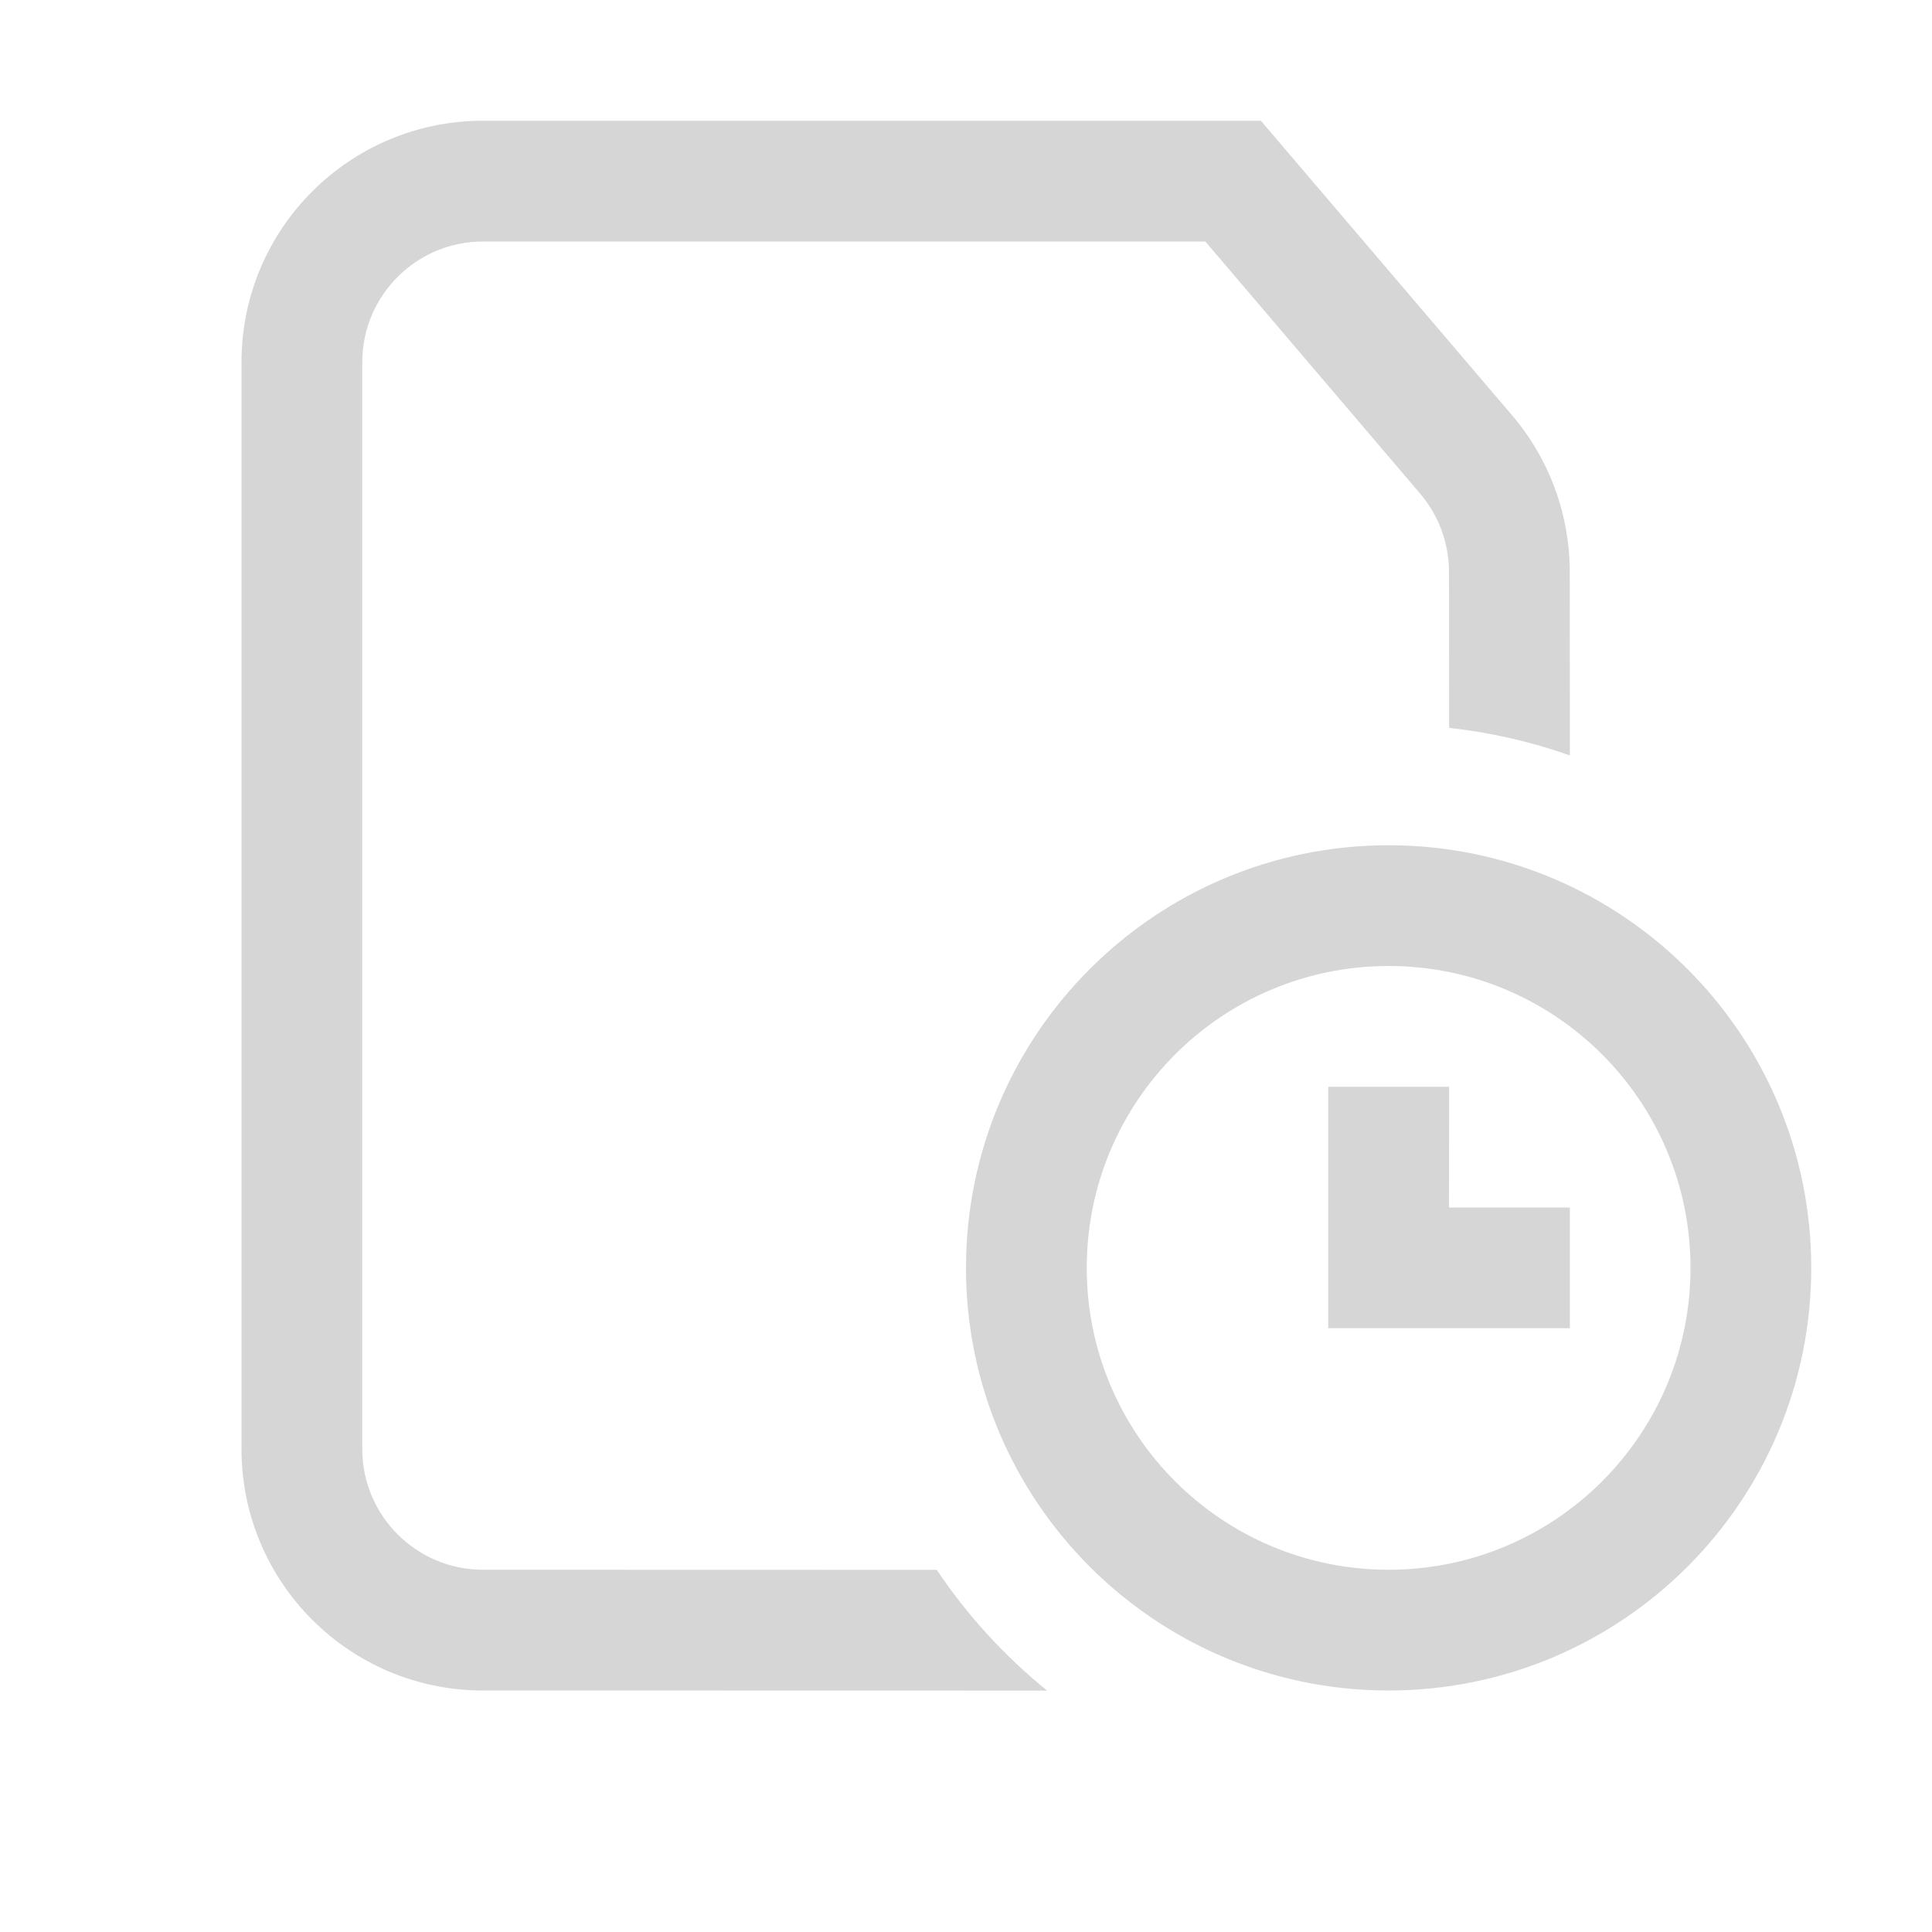
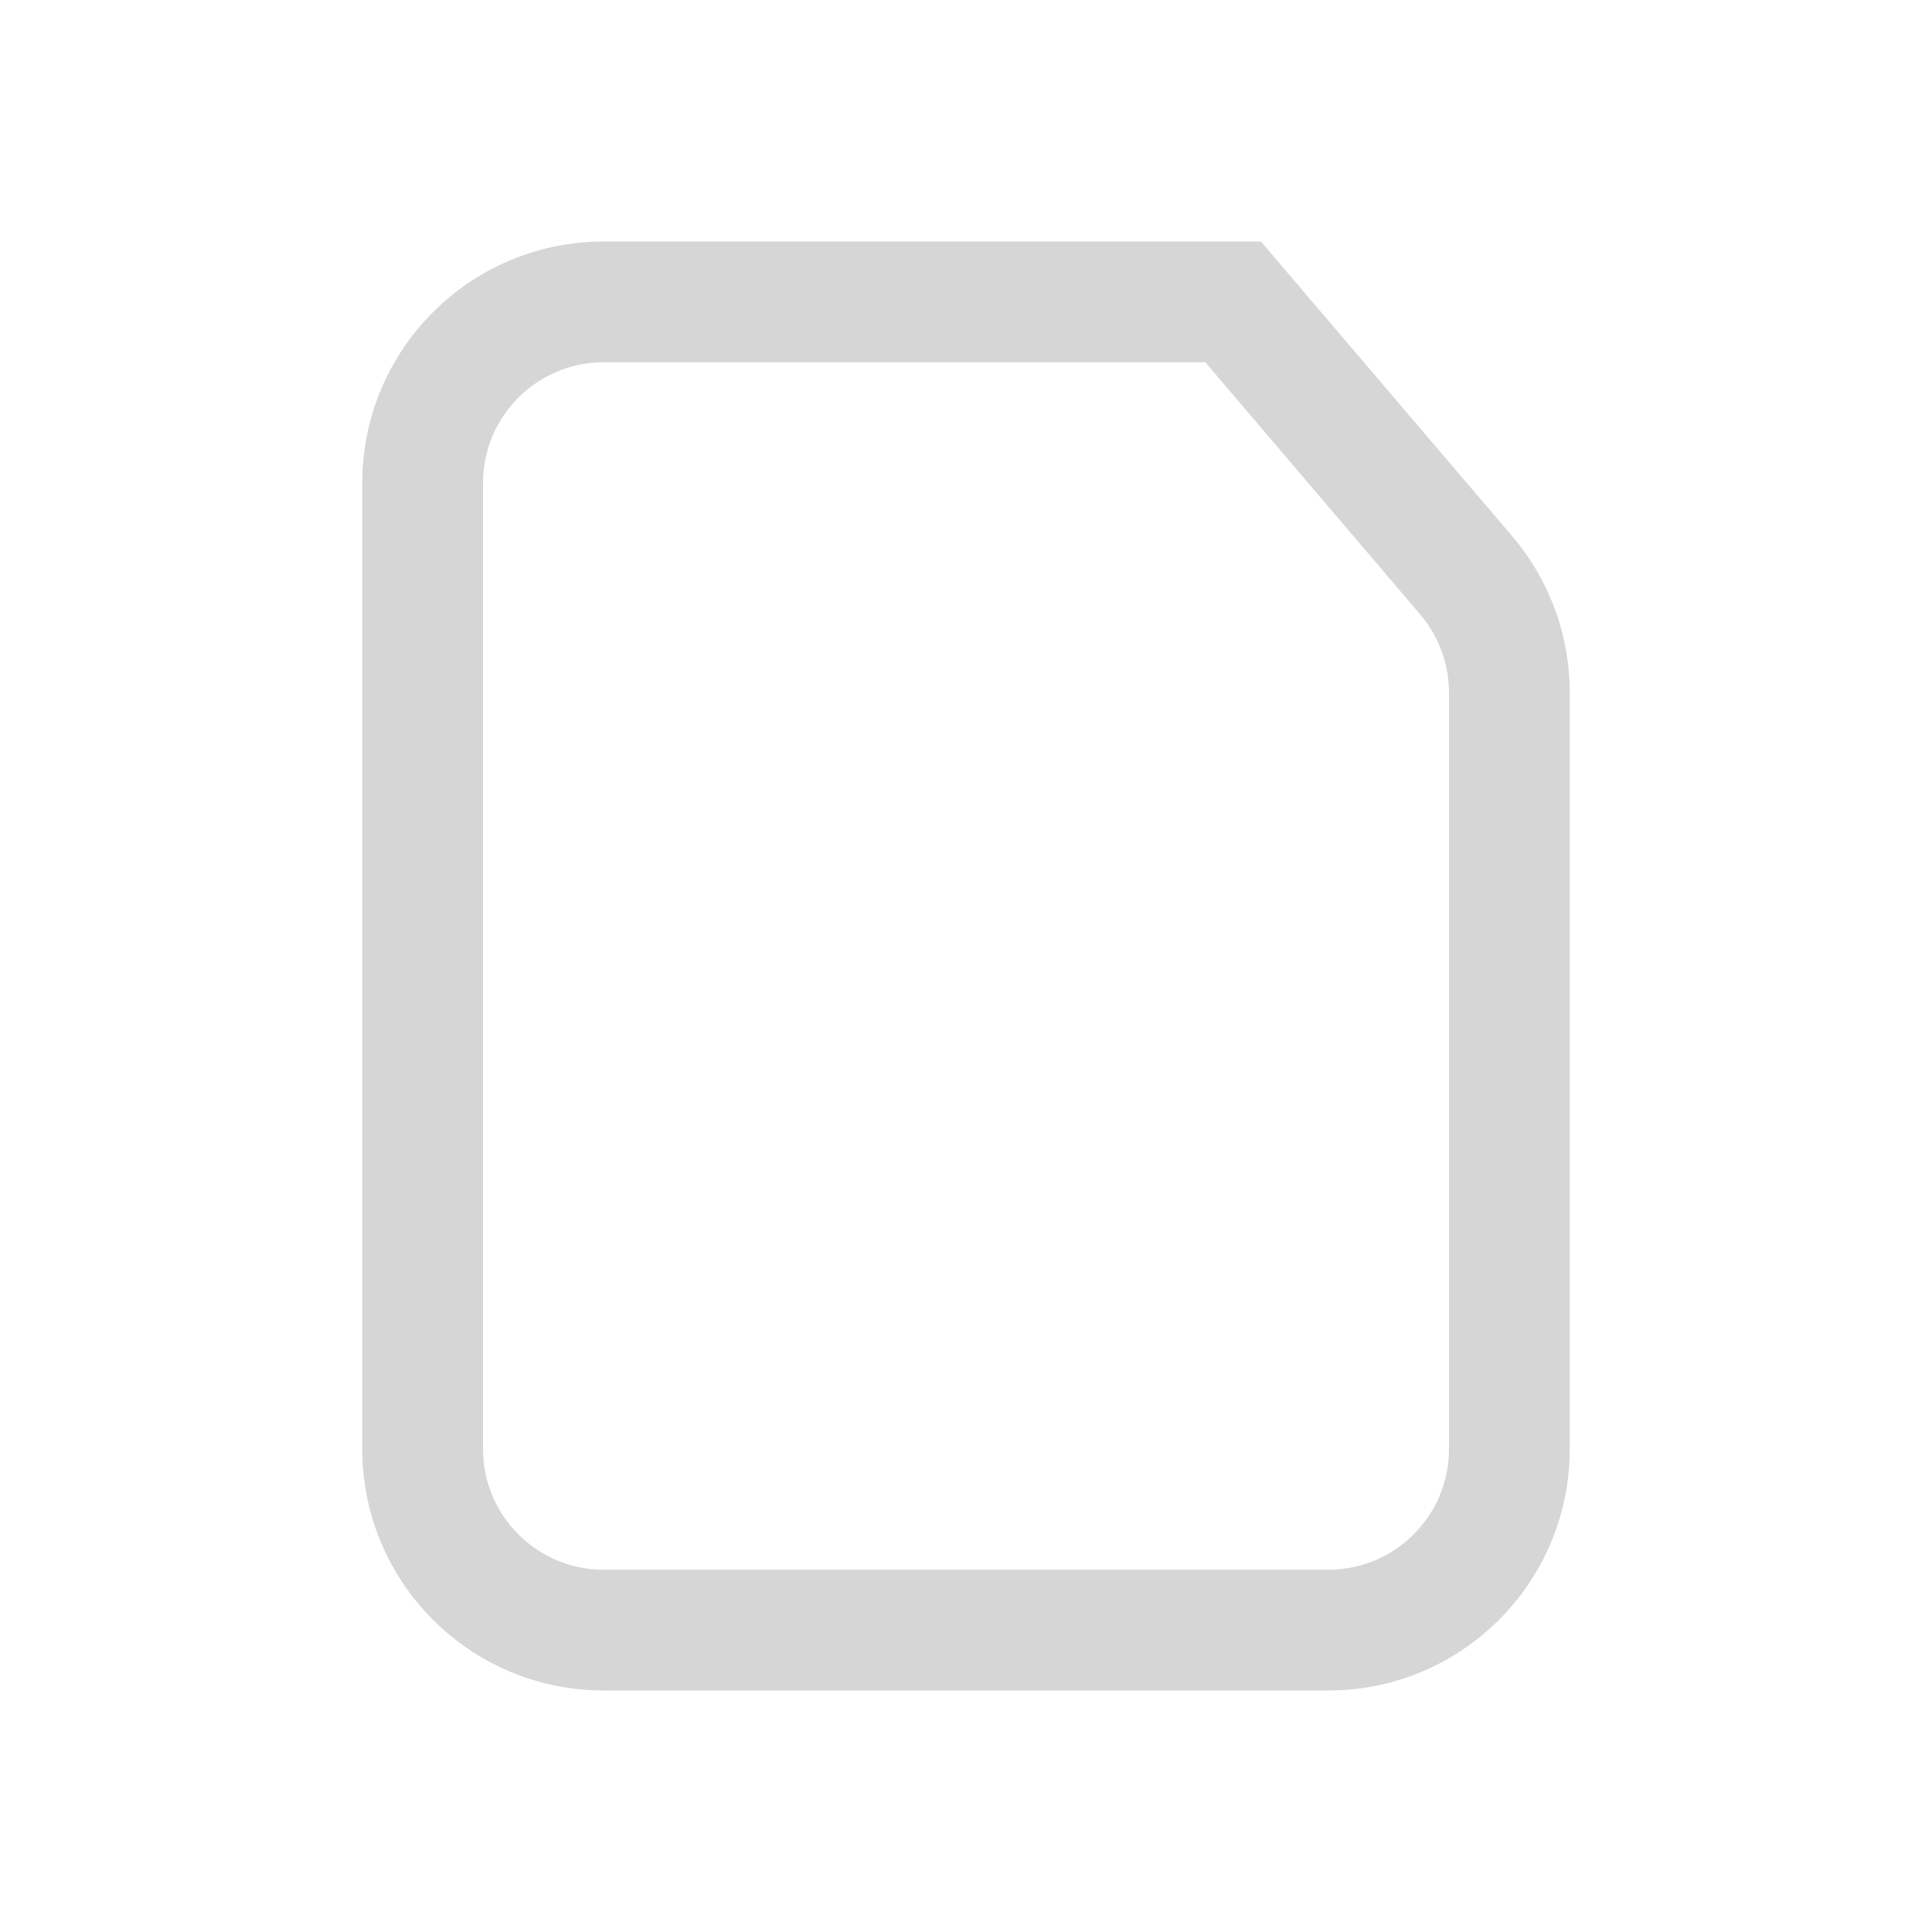
<svg xmlns="http://www.w3.org/2000/svg" width="16px" height="16px" viewBox="0 0 16 16" version="1.1">
-   <g id="icon/icon_cache-each" stroke="none" stroke-width="1" fill="none" fill-rule="evenodd">
-     <path d="M10.442,1 L12.522,3.439 C12.831,3.801 13,4.261 13,4.737 L13.001,6.256 C12.683,6.144 12.348,6.066 12.001,6.028 L12,4.737 C12,4.499 11.915,4.269 11.761,4.088 L9.982,2 L4,2 C3.448,2 3,2.448 3,3 L3,12 C3,12.552 3.448,13 4,13 L7.758,13.001 C8.011,13.378 8.32,13.716 8.672,14.001 L4,14 C2.895,14 2,13.105 2,12 L2,3 C2,1.895 2.895,1 4,1 L10.442,1 Z M11.5,7 C13.433,7 15,8.567 15,10.5 C15,12.433 13.433,14 11.5,14 C9.567,14 8,12.433 8,10.5 C8,8.567 9.567,7 11.5,7 Z M11.5,8 C10.119,8 9,9.119 9,10.5 C9,11.881 10.119,13 11.5,13 C12.881,13 14,11.881 14,10.5 C14,9.119 12.881,8 11.5,8 Z M12.001,9 L12,10 L13.001,10 L13.001,11 L11,11 L11,9 L12.001,9 Z" id="Combined-Shape" fill="#d6d6d6" fill-rule="nonzero" />
+   <g id="catalog_cache_item" stroke="none" stroke-width="1" fill="none" fill-rule="evenodd">
+     <path d="M5,2 C3.895,2 3,2.895 3,4 L3,12 C3,13.105 3.895,14 5,14 L11,14 C12.105,14 13,13.105 13,12 L13,5.737 C13,5.261 12.831,4.801 12.522,4.439 L10.442,2 L5,2 Z M5,3 L9.982,3 L11.761,5.088 C11.915,5.269 12,5.499 12,5.737 L12,12 C12,12.552 11.552,13 11,13 L5,13 C4.448,13 4,12.552 4,12 L4,4 C4,3.448 4.448,3 5,3 Z" id="Combined-Shape" fill="#D6D6D6" fill-rule="nonzero" />
  </g>
</svg>
